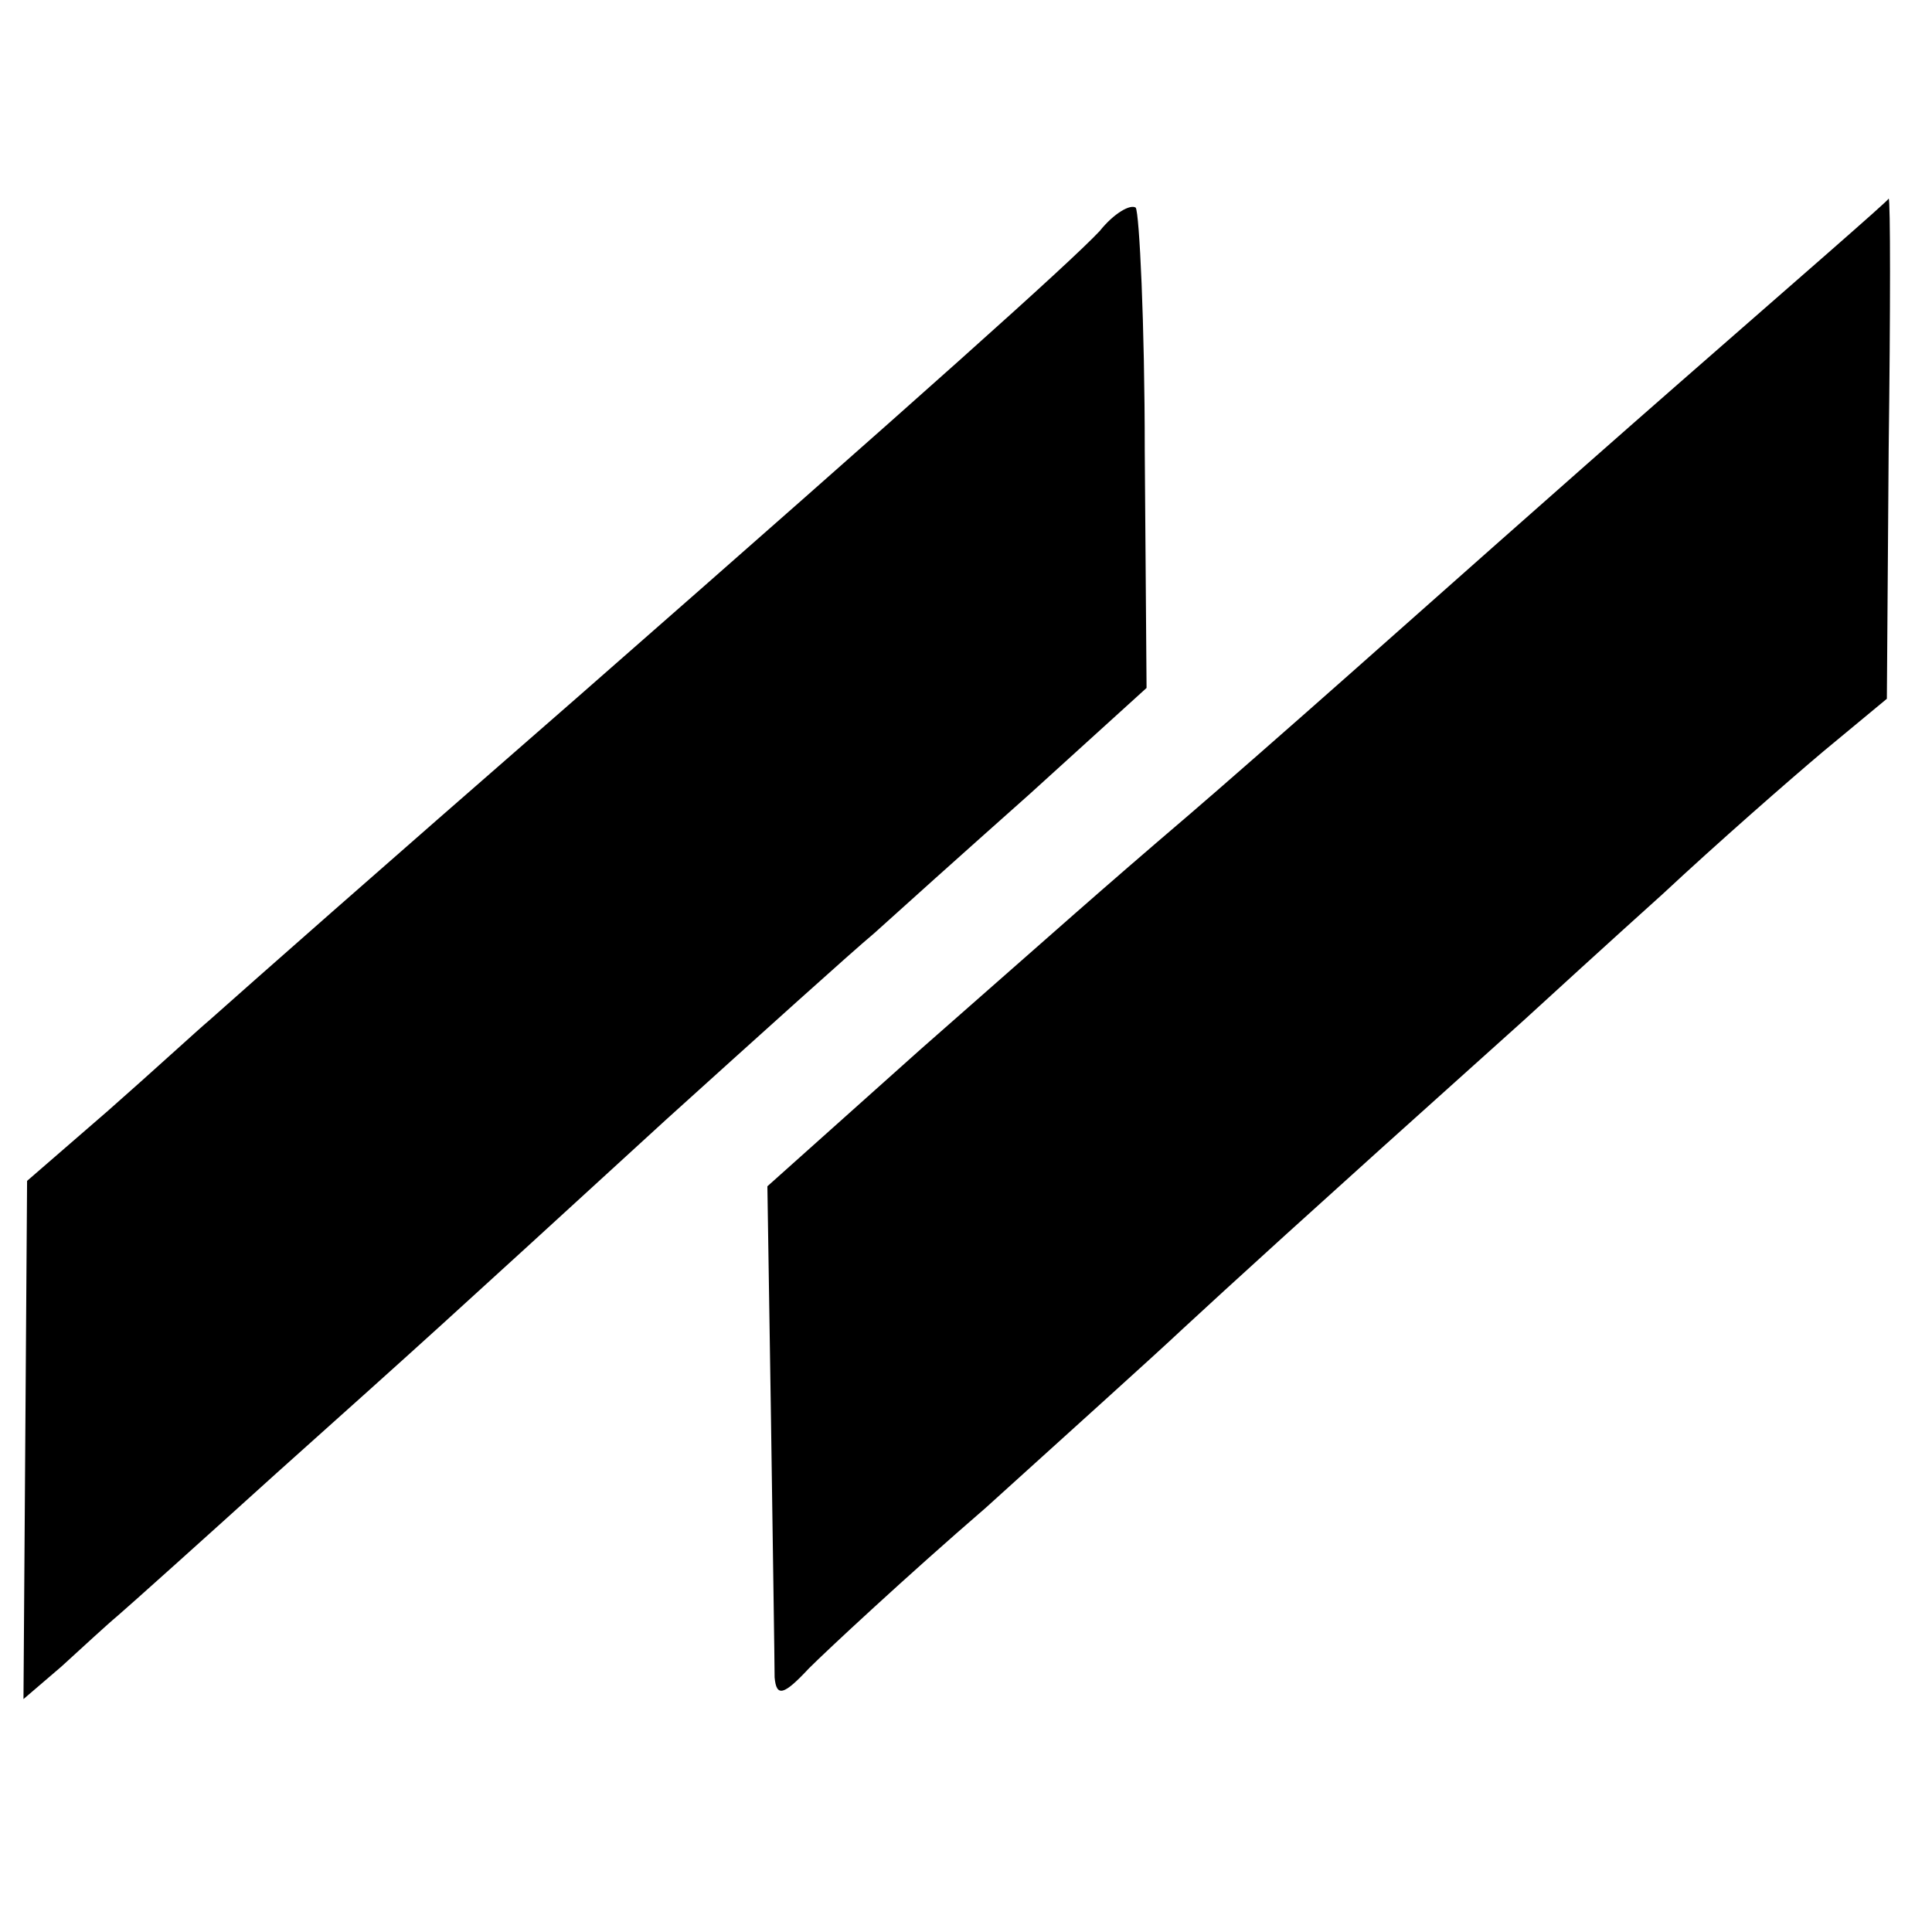
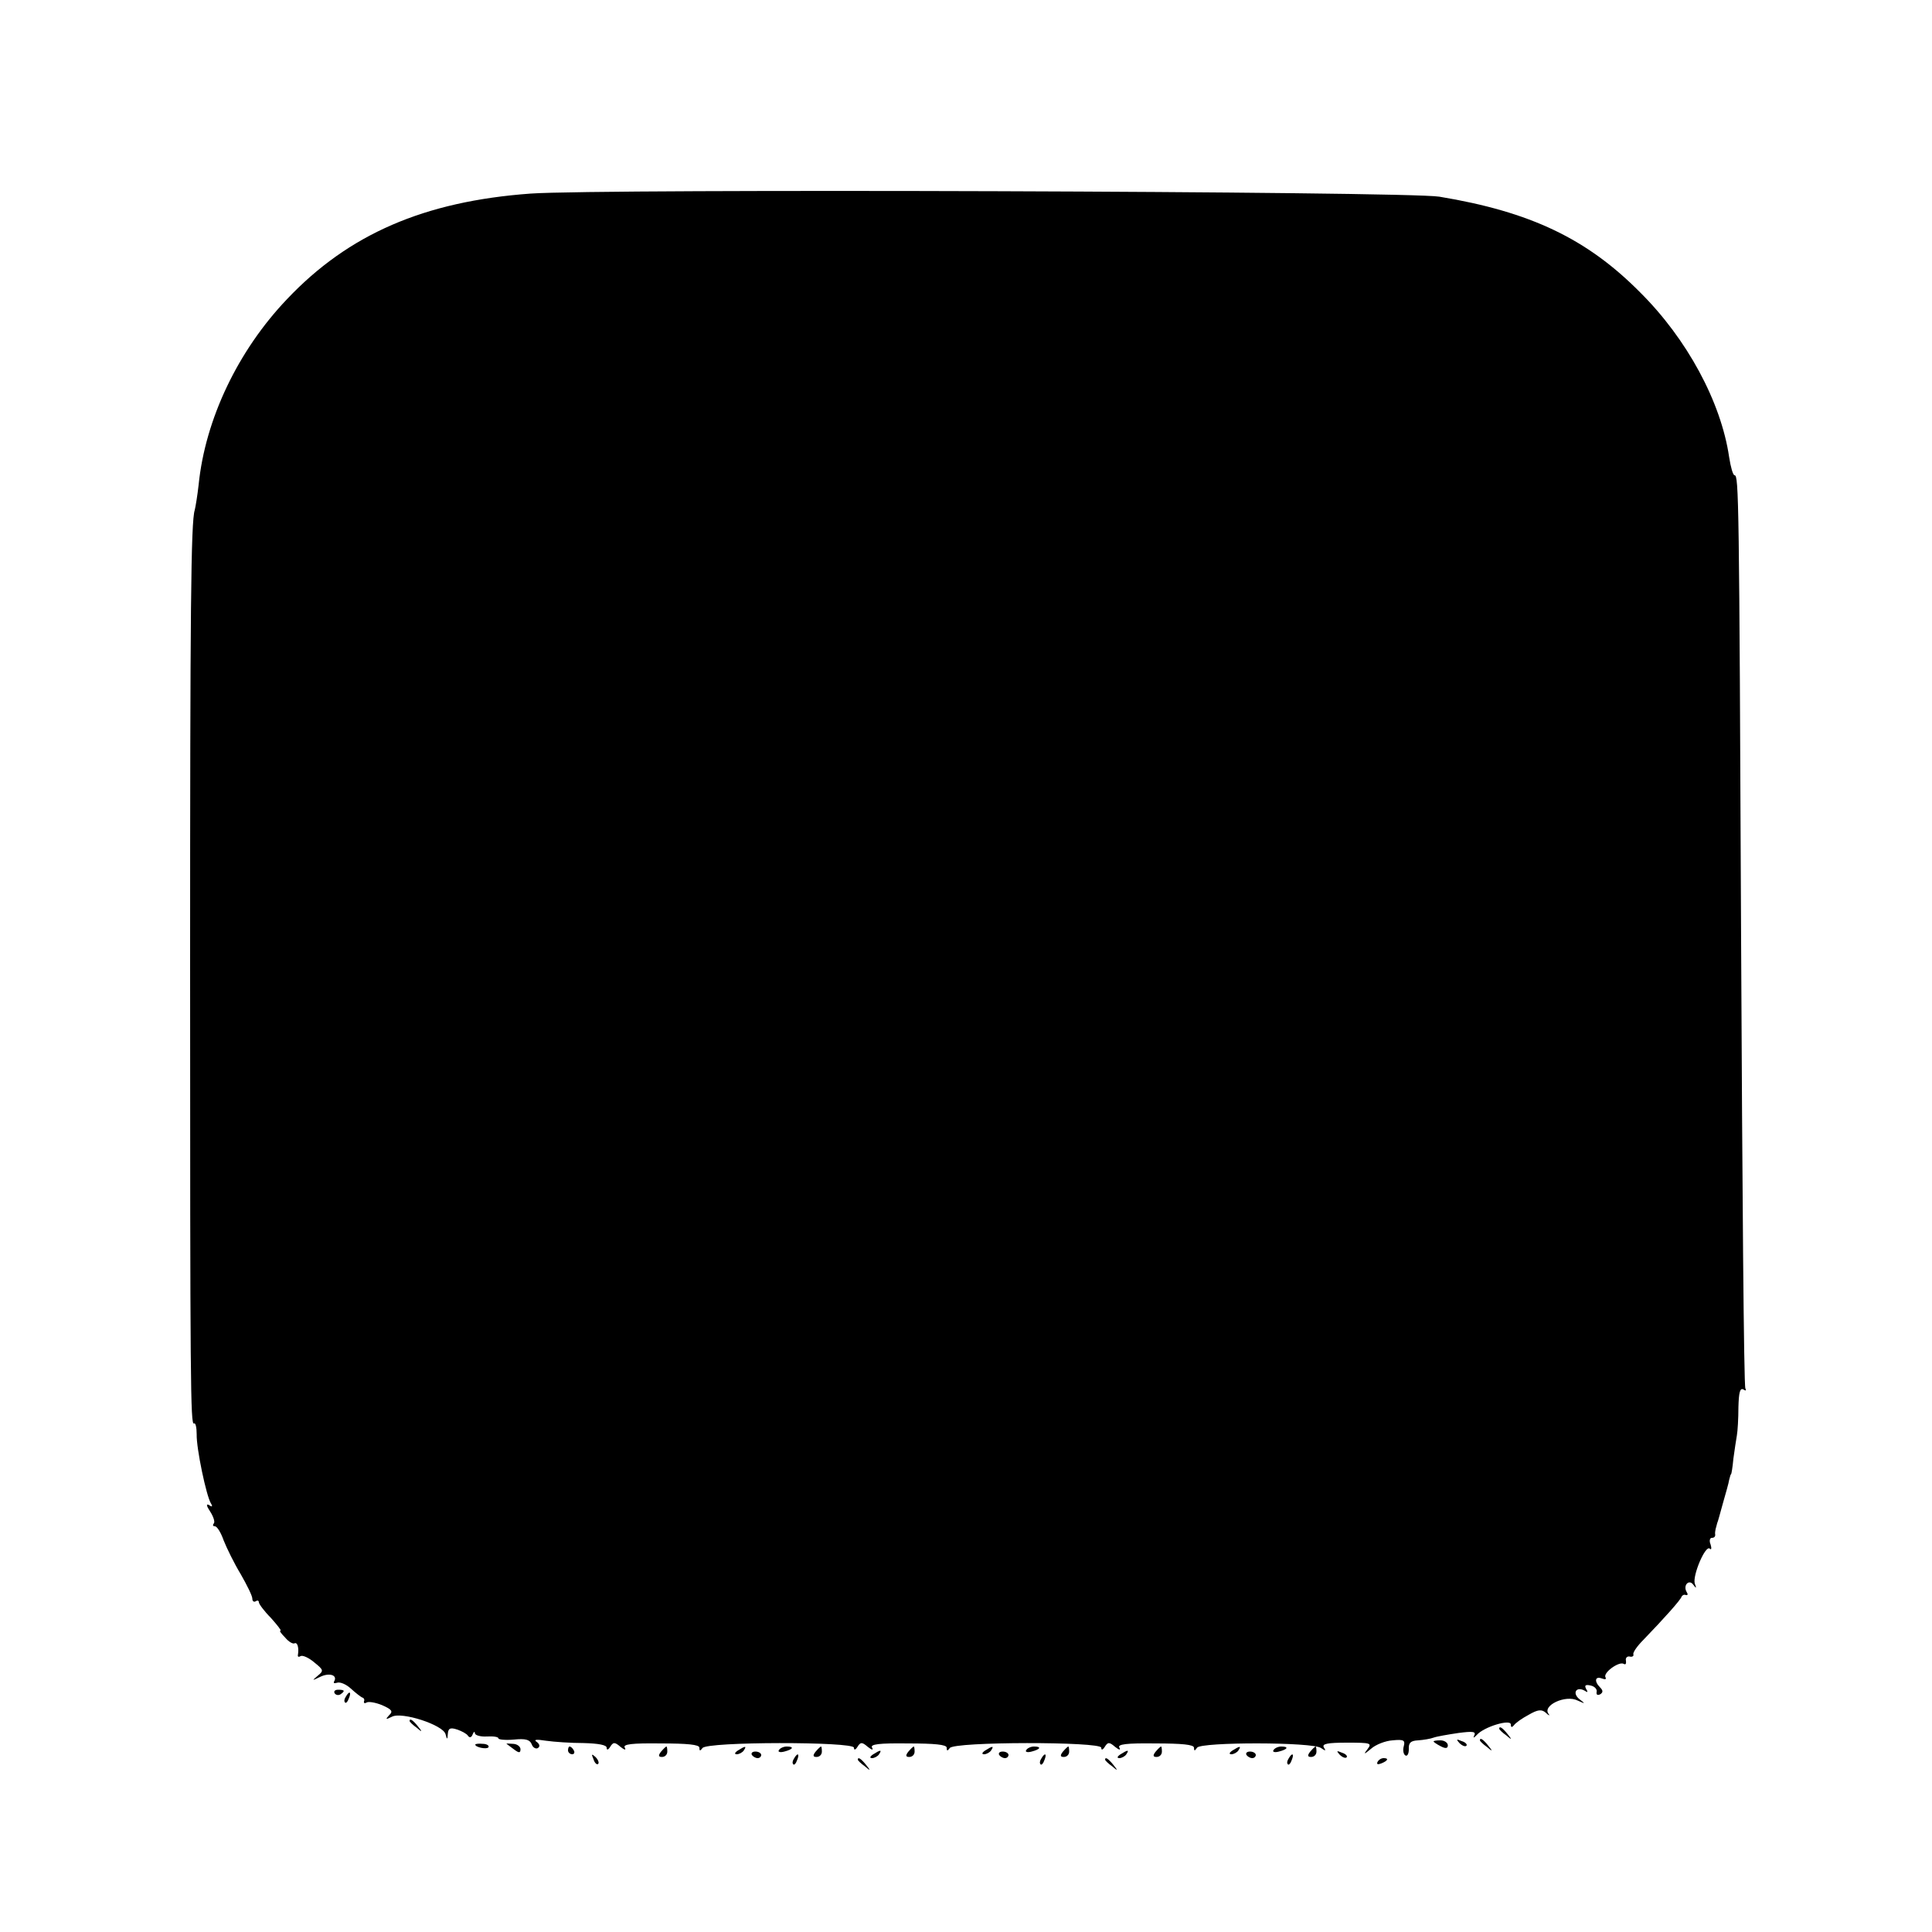
- <svg xmlns="http://www.w3.org/2000/svg" version="1.0" width="107pt" height="107pt" viewBox="0 0 107 107" preserveAspectRatio="xMidYMid meet">
-   <g transform="translate(0,107) scale(0.1,-0.1)" fill="#000000" stroke="none">
-     <path d="M609 942 c-17 -18 -95 -88 -289 -258 -117 -102 -177 -155 -204 -179 -6 -5 -31 -28 -56 -50 l-45 -39 -1 -144 -1 -143 21 18 c11 10 25 23 31 28 7 6 46 41 88 79 86 77 86 77 216 196 52 47 103 93 115 103 11 10 50 45 86 77 l65 59 -1 131 c0 71 -3 132 -5 135 -3 2 -12 -3 -20 -13z" />
-     <path d="M929 857 c-64 -56 -145 -128 -180 -159 -35 -31 -75 -66 -89 -78 -55 -47 -68 -59 -150 -131 l-85 -76 2 -129 c1 -71 2 -135 2 -143 1 -11 5 -10 19 5 10 10 54 51 98 89 43 39 92 83 109 99 26 24 63 58 189 171 12 11 47 43 77 70 30 28 70 63 89 79 l35 29 1 138 c1 77 1 139 0 139 0 -1 -53 -47 -117 -103z" />
+ <svg xmlns="http://www.w3.org/2000/svg" version="1.0" width="500pt" height="500pt" viewBox="0 0 500 500" preserveAspectRatio="xMidYMid meet">
+   <g transform="translate(0,500) scale(0.1,-0.1)" fill="#000000" stroke="none">
+     <path d="M1373 4499 c-275 -20 -471 -105 -630 -273 -127 -133 -212 -311 -229 -481 -3 -27 -8 -57 -10 -65 -10 -29 -12 -262 -12 -1175 0 -1088 1 -1194 10 -1189 4 3 7 -10 7 -28 -1 -36 25 -160 37 -179 5 -8 3 -10 -5 -4 -8 4 -7 -2 3 -17 9 -14 13 -28 9 -31 -3 -4 -2 -7 3 -7 6 0 16 -17 23 -37 8 -20 27 -59 44 -87 16 -28 30 -56 30 -63 0 -7 4 -10 9 -7 4 3 8 2 8 -3 0 -4 14 -23 31 -40 16 -18 28 -33 25 -33 -4 0 2 -8 12 -18 9 -11 20 -17 24 -15 8 4 12 -12 9 -30 -1 -5 2 -6 7 -3 5 3 21 -4 35 -16 25 -20 25 -22 9 -35 -15 -13 -15 -13 6 -3 24 12 46 5 37 -11 -3 -5 0 -6 7 -4 8 3 24 -4 36 -15 12 -11 25 -21 29 -23 5 -1 7 -6 5 -10 -1 -5 2 -6 7 -3 5 3 23 0 40 -7 25 -11 29 -16 18 -26 -10 -11 -9 -12 7 -4 25 14 133 -21 139 -45 4 -15 5 -15 6 1 1 14 6 17 24 11 12 -4 25 -11 28 -16 4 -6 9 -5 12 3 3 8 6 9 6 3 1 -5 15 -9 31 -8 17 1 30 -1 30 -5 0 -3 18 -5 40 -3 30 3 41 0 46 -12 3 -9 11 -13 16 -10 6 4 5 10 -3 16 -9 6 -1 7 24 3 21 -3 65 -6 97 -6 39 -1 60 -5 60 -12 0 -7 4 -6 9 2 8 13 12 13 27 0 10 -8 15 -9 11 -2 -6 9 18 12 93 11 69 0 100 -3 100 -11 0 -9 2 -9 8 -1 10 17 392 17 392 1 0 -7 4 -6 9 2 8 13 12 13 27 0 10 -8 15 -9 11 -2 -6 9 18 12 93 11 69 0 100 -3 100 -11 0 -9 2 -9 8 -1 10 17 392 17 392 1 0 -7 4 -6 9 2 8 13 12 13 27 0 10 -8 15 -9 11 -2 -6 9 18 12 93 11 69 0 100 -3 100 -11 0 -9 2 -9 8 0 10 15 301 15 321 -1 12 -8 13 -8 7 2 -5 9 9 12 60 12 62 0 65 -1 53 -17 -11 -14 -9 -14 9 1 12 11 38 21 56 22 29 3 33 0 29 -15 -3 -10 -1 -21 4 -24 5 -3 9 4 9 16 -1 17 5 22 24 23 14 1 32 4 40 7 8 3 37 8 64 12 38 5 47 4 41 -7 -3 -7 -1 -6 7 2 18 21 88 42 88 27 0 -8 3 -8 8 -2 4 6 21 18 38 27 24 14 34 15 45 5 7 -7 11 -8 7 -3 -18 22 44 51 75 35 20 -9 21 -9 4 4 -19 16 -7 34 15 21 7 -5 8 -3 3 5 -5 9 -2 12 11 9 11 -2 18 -10 16 -17 -1 -7 2 -9 9 -6 8 5 8 10 0 18 -16 16 -13 30 5 23 8 -3 12 -2 9 3 -7 12 35 42 47 35 5 -3 7 0 6 8 -2 7 3 12 9 11 7 -2 12 1 10 6 -1 5 10 21 26 37 54 56 97 104 99 112 2 4 7 6 11 4 5 -1 6 2 2 8 -10 17 6 34 17 19 8 -11 9 -10 4 3 -6 21 28 101 39 90 4 -4 5 1 2 11 -4 9 -2 17 3 17 6 0 9 3 9 8 -1 4 0 10 1 15 1 4 3 10 4 15 2 4 8 27 15 52 7 25 15 52 16 60 2 8 4 15 5 15 1 0 4 18 6 40 3 22 7 49 9 60 2 11 4 44 4 73 1 38 4 51 13 46 6 -4 8 -3 5 3 -4 5 -8 525 -11 1154 -5 1154 -6 1209 -17 1209 -4 0 -10 21 -14 47 -21 143 -109 306 -231 427 -137 138 -283 208 -519 247 -83 14 -2172 21 -2352 8z" />
+     <path d="M866 618 c3 -5 10 -6 15 -3 13 9 11 12 -6 12 -8 0 -12 -4 -9 -9z" />
+     <path d="M895 609 c-4 -6 -5 -12 -2 -15 2 -3 7 2 10 11 7 17 1 20 -8 4z" />
+     <path d="M1060 546 c0 -2 8 -10 18 -17 15 -13 16 -12 3 4 -13 16 -21 21 -21 13z" />
+     <path d="M3880 526 c0 -2 8 -10 18 -17 15 -13 16 -12 3 4 -13 16 -21 21 -21 13z" />
+     <path d="M3710 493 c0 -1 8 -7 18 -12 13 -7 19 -6 19 2 0 7 -9 13 -19 13 -10 0 -18 -1 -18 -3z" />
+     <path d="M3777 489 c7 -7 15 -10 18 -7 3 3 -2 9 -12 12 -14 6 -15 5 -6 -5z" />
+     <path d="M3830 496 c0 -2 8 -10 18 -17 15 -13 16 -12 3 4 -13 16 -21 21 -21 13z" />
+     <path d="M1230 485 c0 -7 30 -13 34 -7 3 4 -4 9 -15 9 -10 1 -19 0 -19 -2z" />
+     <path d="M1311 487 c2 -2 11 -8 20 -15 12 -9 16 -9 16 1 0 7 -9 14 -20 14 -11 1 -18 1 -16 0z" />
+     <path d="M1470 470 c0 -5 5 -10 11 -10 5 0 7 5 4 10 -3 6 -8 10 -11 10 -2 0 -4 -4 -4 -10z" />
+     <path d="M1711 467 c-8 -10 -7 -14 2 -14 8 0 14 6 14 14 0 7 -1 13 -2 13 -2 0 -8 -6 -14 -13z" />
+     <path d="M1910 470 c-9 -6 -10 -10 -3 -10 6 0 15 5 18 10 8 12 4 12 -15 0z" />
+     <path d="M2016 471 c-4 -5 3 -7 14 -4 23 6 26 13 6 13 -8 0 -17 -4 -20 -9z" />
+     <path d="M2111 467 c-8 -10 -7 -14 2 -14 8 0 14 6 14 14 0 7 -1 13 -2 13 -2 0 -8 -6 -14 -13z" />
+     <path d="M2351 467 c-8 -10 -7 -14 2 -14 8 0 14 6 14 14 0 7 -1 13 -2 13 -2 0 -8 -6 -14 -13z" />
+     <path d="M2550 470 c-9 -6 -10 -10 -3 -10 6 0 15 5 18 10 8 12 4 12 -15 0z" />
+     <path d="M2656 471 c-4 -5 3 -7 14 -4 23 6 26 13 6 13 -8 0 -17 -4 -20 -9z" />
+     <path d="M2751 467 c-8 -10 -7 -14 2 -14 8 0 14 6 14 14 0 7 -1 13 -2 13 -2 0 -8 -6 -14 -13z" />
+     <path d="M2991 467 c-8 -10 -7 -14 2 -14 8 0 14 6 14 14 0 7 -1 13 -2 13 -2 0 -8 -6 -14 -13z" />
+     <path d="M3190 470 c-9 -6 -10 -10 -3 -10 6 0 15 5 18 10 8 12 4 12 -15 0z" />
+     <path d="M3296 471 c-4 -5 3 -7 14 -4 23 6 26 13 6 13 -8 0 -17 -4 -20 -9z" />
+     <path d="M3391 467 c-8 -10 -7 -14 2 -14 8 0 14 6 14 14 0 7 -1 13 -2 13 -2 0 -8 -6 -14 -13z" />
+     <path d="M1946 458 c3 -4 9 -8 15 -8 5 0 9 4 9 8 0 5 -7 9 -15 9 -8 0 -12 -4 -9 -9z" />
+     <path d="M2260 460 c-9 -6 -10 -10 -3 -10 6 0 15 5 18 10 8 12 4 12 -15 0z" />
+     <path d="M2586 458 c3 -4 9 -8 15 -8 5 0 9 4 9 8 0 5 -7 9 -15 9 -8 0 -12 -4 -9 -9z" />
+     <path d="M2900 460 c-9 -6 -10 -10 -3 -10 6 0 15 5 18 10 8 12 4 12 -15 0z" />
+     <path d="M3226 458 c3 -4 9 -8 15 -8 5 0 9 4 9 8 0 5 -7 9 -15 9 -8 0 -12 -4 -9 -9z" />
+     <path d="M3467 459 c7 -7 15 -10 18 -7 3 3 -2 9 -12 12 -14 6 -15 5 -6 -5z" />
+     <path d="M1536 447 c3 -10 9 -15 12 -12 3 3 0 11 -7 18 -10 9 -11 8 -5 -6z" />
+     <path d="M2055 449 c-4 -6 -5 -12 -2 -15 2 -3 7 2 10 11 7 17 1 20 -8 4z" />
+     <path d="M2695 449 c-4 -6 -5 -12 -2 -15 2 -3 7 2 10 11 7 17 1 20 -8 4z" />
+     <path d="M3335 449 c-4 -6 -5 -12 -2 -15 2 -3 7 2 10 11 7 17 1 20 -8 4z" />
+     <path d="M2220 446 c0 -2 8 -10 18 -17 15 -13 16 -12 3 4 -13 16 -21 21 -21 13z" />
+     <path d="M2860 446 c0 -2 8 -10 18 -17 15 -13 16 -12 3 4 -13 16 -21 21 -21 13z" />
+     <path d="M3565 440 c-3 -6 1 -7 9 -4 18 7 21 14 7 14 -6 0 -13 -4 -16 -10z" />
  </g>
</svg>
